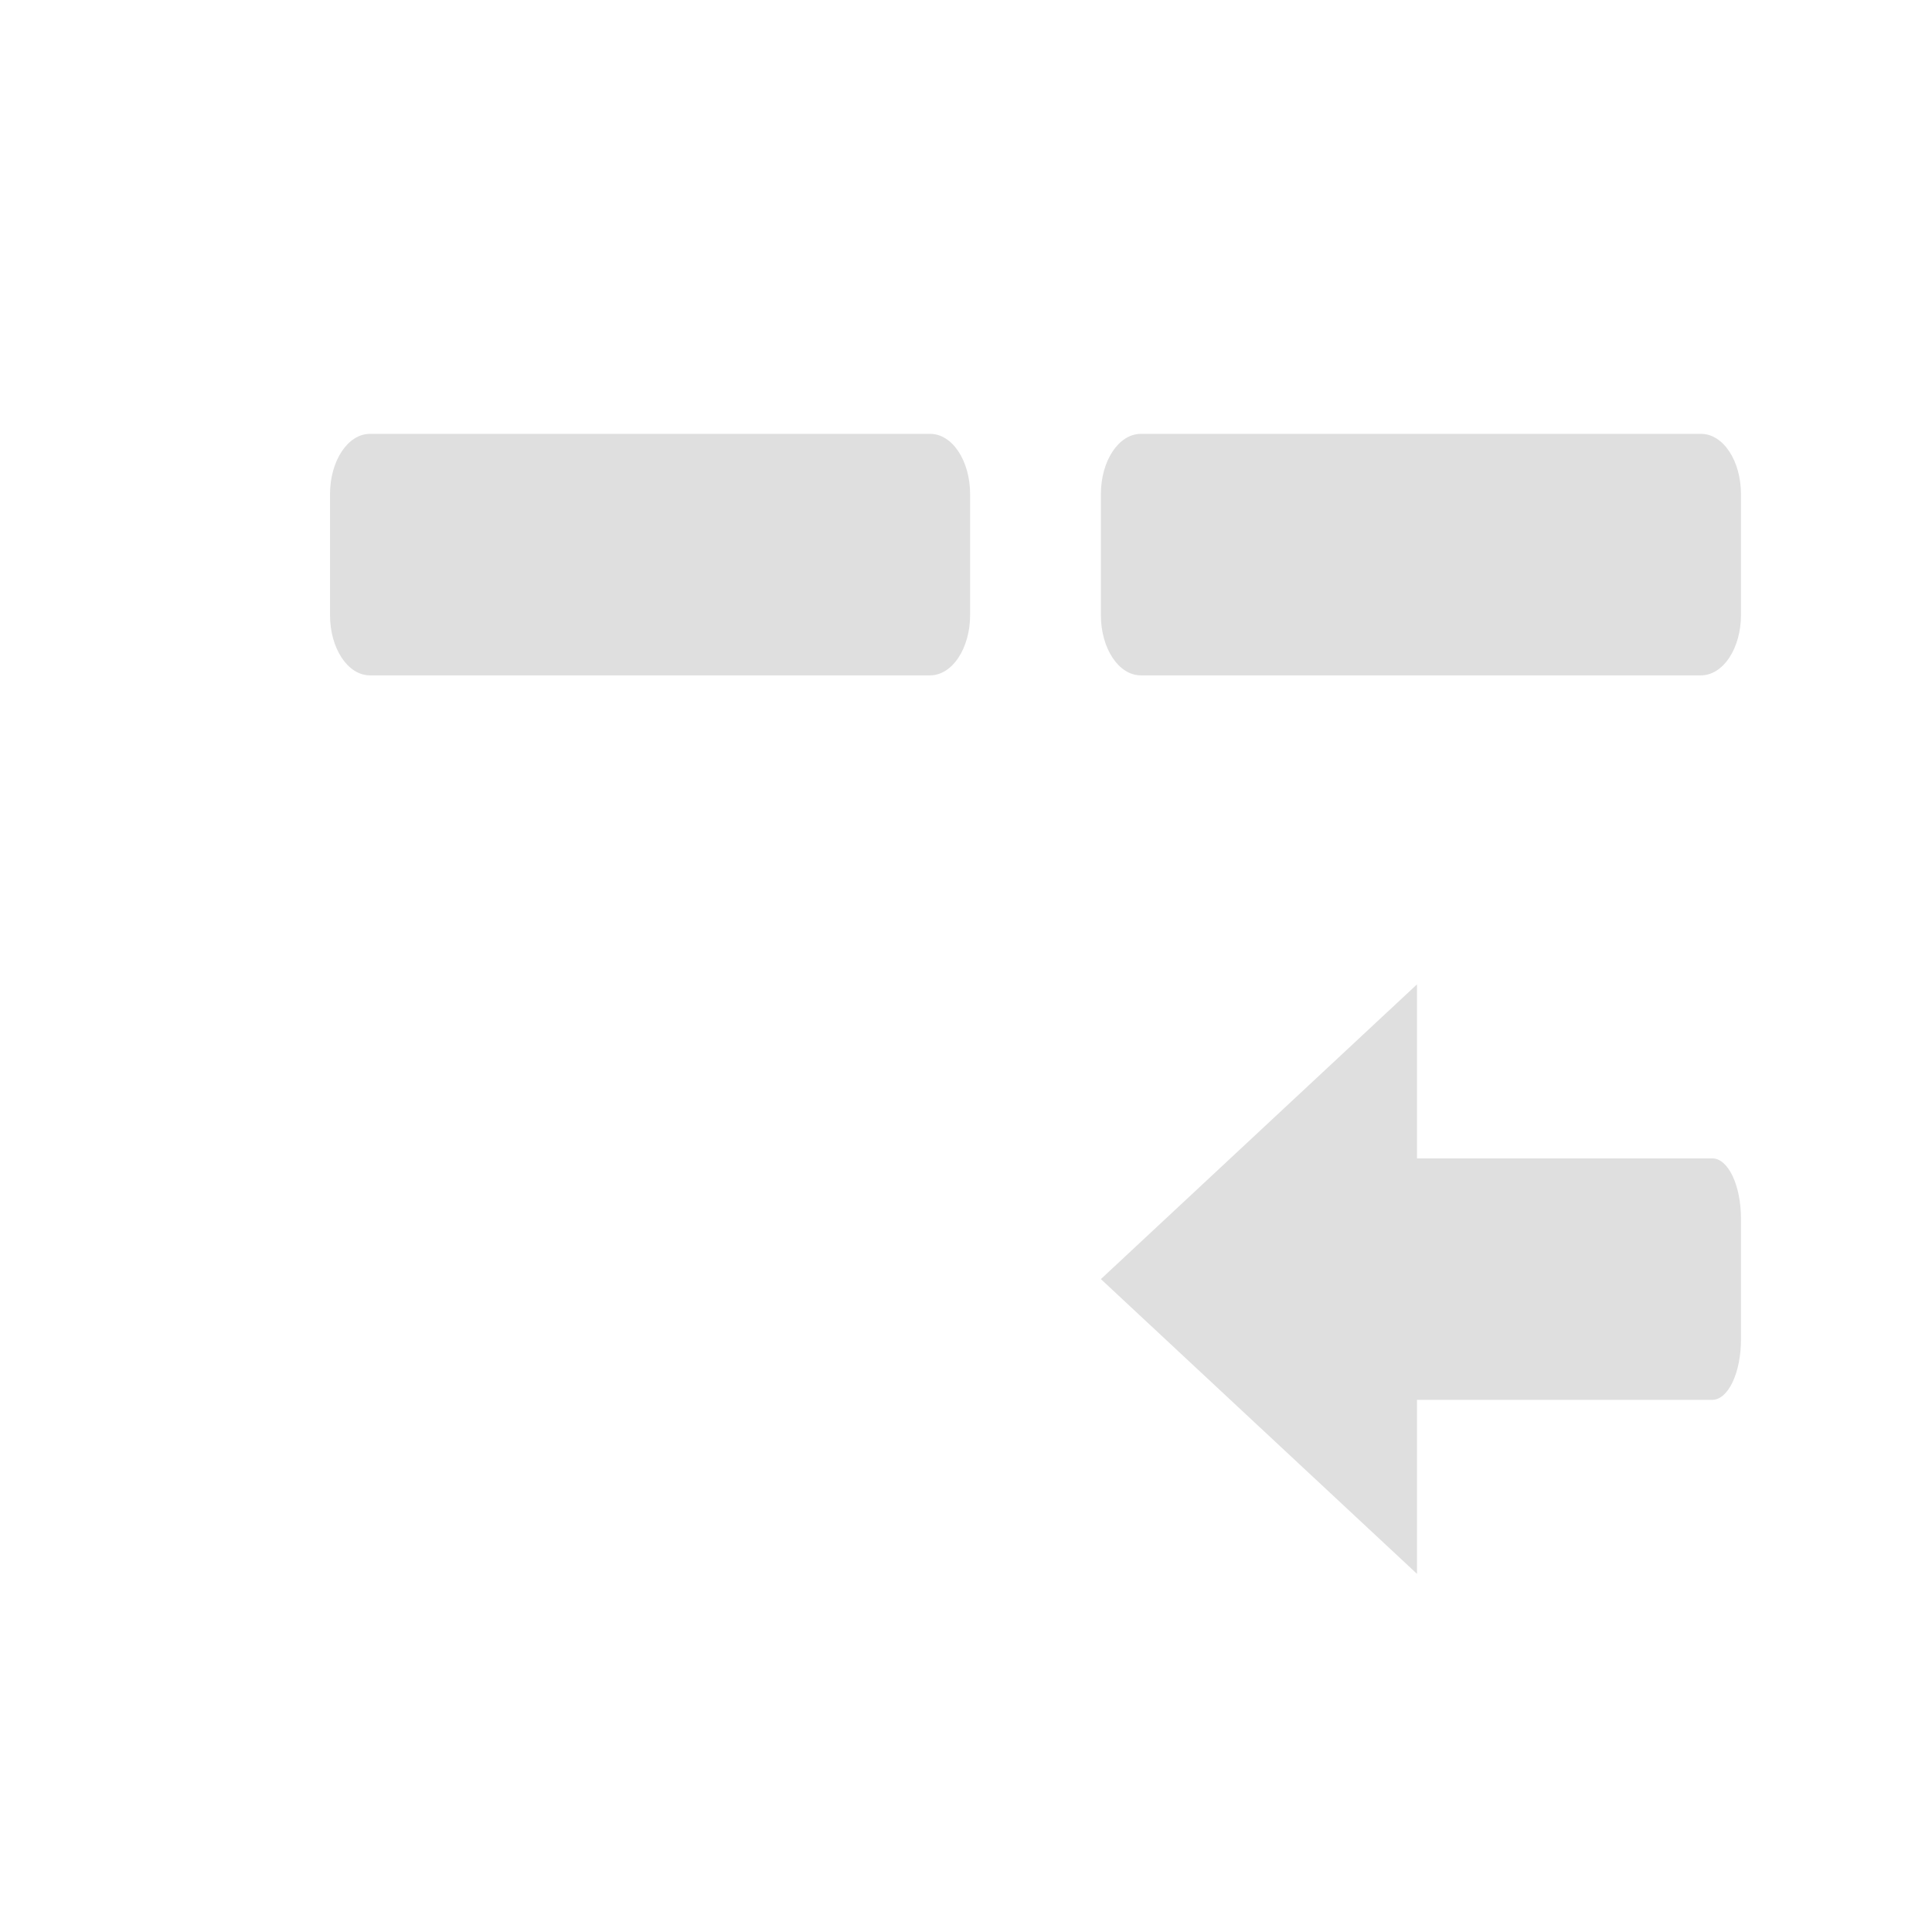
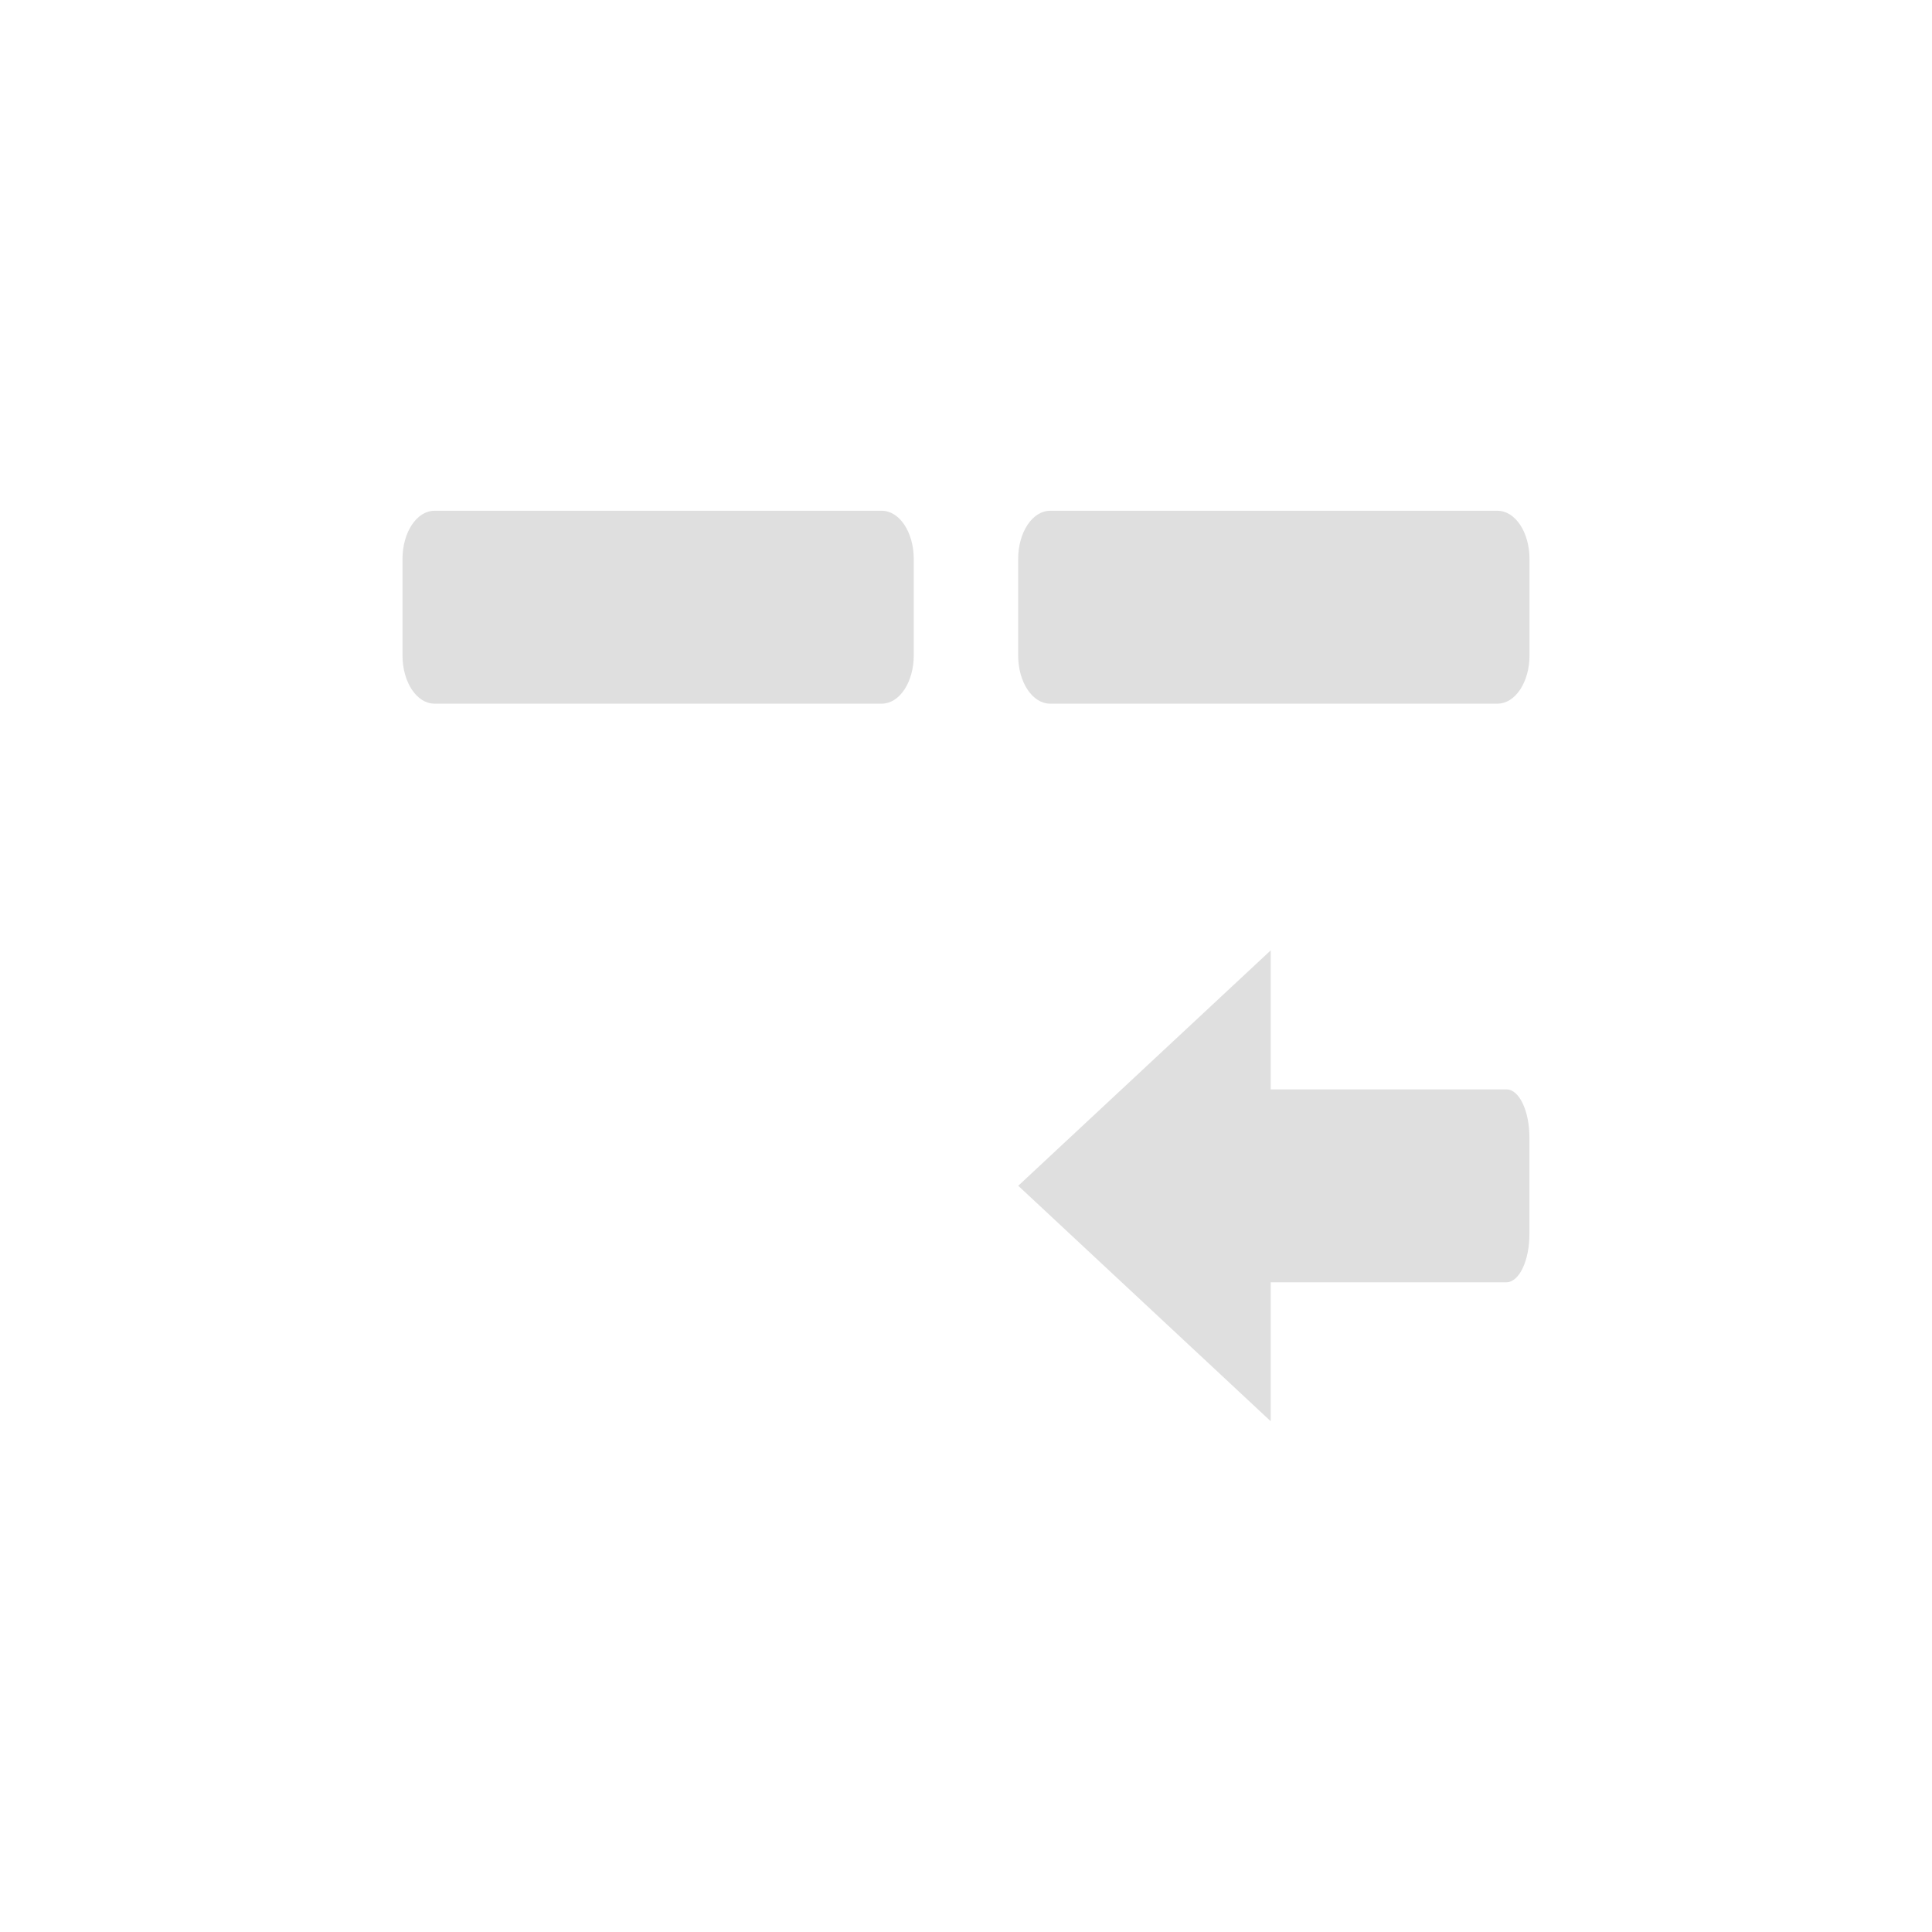
- <svg xmlns="http://www.w3.org/2000/svg" width="16" height="16" version="1.1" id="svg1">
+ <svg xmlns="http://www.w3.org/2000/svg" width="24" height="24" version="1.1" id="svg1">
  <defs id="defs1" />
-   <path style="fill:#dfdfdf;stroke-width:0.814" d="m 7.703,3.593 c 0.184,0 0.331,0.223 0.331,0.5 v 1 a 0.331,0.499 0 0 1 -0.331,0.5 h -4.639 c -0.184,0 -0.331,-0.223 -0.331,-0.5 v -1 c 0,-0.277 0.148,-0.5 0.331,-0.5 z" id="path2" />
-   <path style="fill:#dfdfdf;stroke-width:0.814" d="m 14.087,3.593 c 0.184,0 0.331,0.223 0.331,0.5 v 1 a 0.331,0.499 0 0 1 -0.331,0.5 H 9.448 c -0.184,0 -0.331,-0.223 -0.331,-0.5 v -1 c 0,-0.277 0.148,-0.5 0.331,-0.5 z" id="path2-3" />
-   <path id="path2-3-2" style="fill:#dfdfdf;stroke-width:0.691" d="m 11.735,8.152 v 1.441 h 2.445 c 0.132,0 0.238,0.223 0.238,0.5 v 1 a 0.238,0.499 0 0 1 -0.238,0.5 h -2.445 v 1.441 L 9.117,10.593 Z" />
+   <path id="path2-3-2" style="fill:#dfdfdf;stroke-width:0.828" d="m 15.785,11.806 v 1.727 h 2.929 c 0.159,0 0.285,0.267 0.285,0.599 v 1.198 a 0.286,0.598 0 0 1 -0.285,0.599 H 15.785 V 17.655 l -3.136,-2.925 z m 2.818,-5.461 c 0.22,0 0.397,0.267 0.397,0.599 v 1.198 a 0.396,0.598 0 0 1 -0.397,0.599 h -5.558 c -0.22,0 -0.397,-0.267 -0.397,-0.599 V 6.944 c 0,-0.332 0.177,-0.599 0.397,-0.599 z m -7.649,0 c 0.22,0 0.397,0.267 0.397,0.599 V 8.142 A 0.396,0.598 0 0 1 10.954,8.741 H 5.397 c -0.22,0 -0.397,-0.267 -0.397,-0.599 V 6.944 c 0,-0.332 0.177,-0.599 0.397,-0.599 z" />
</svg>
